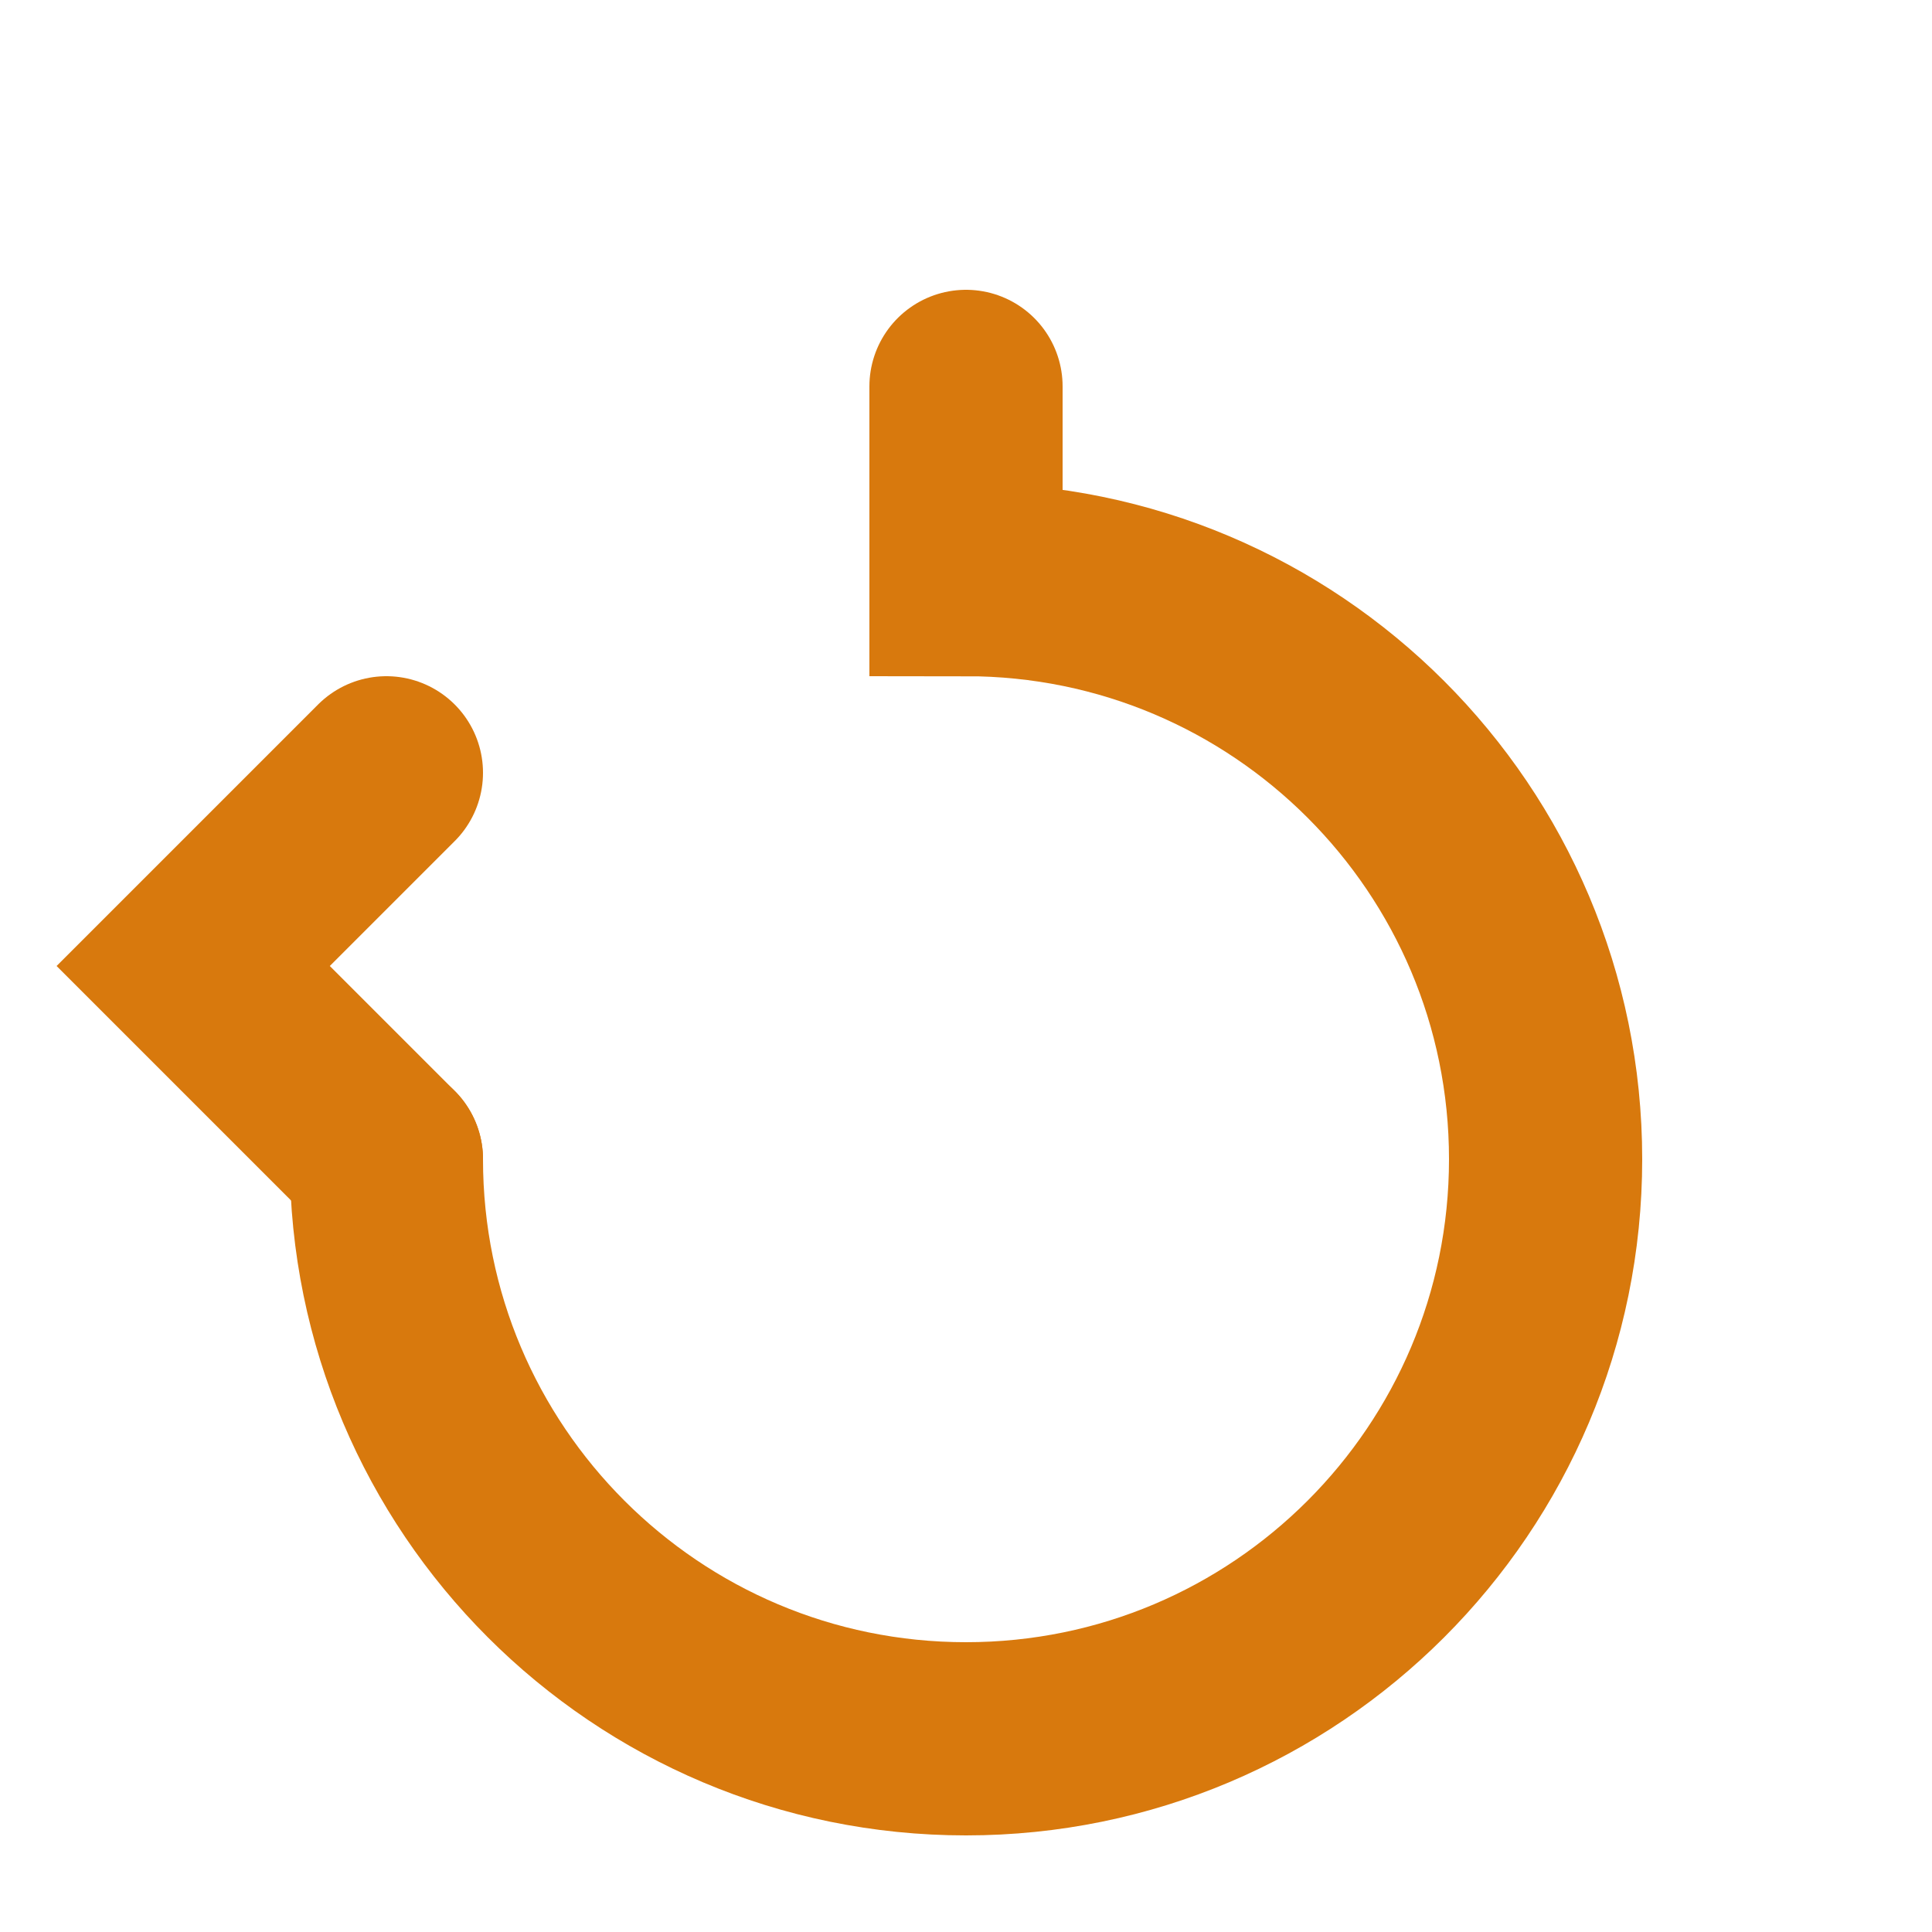
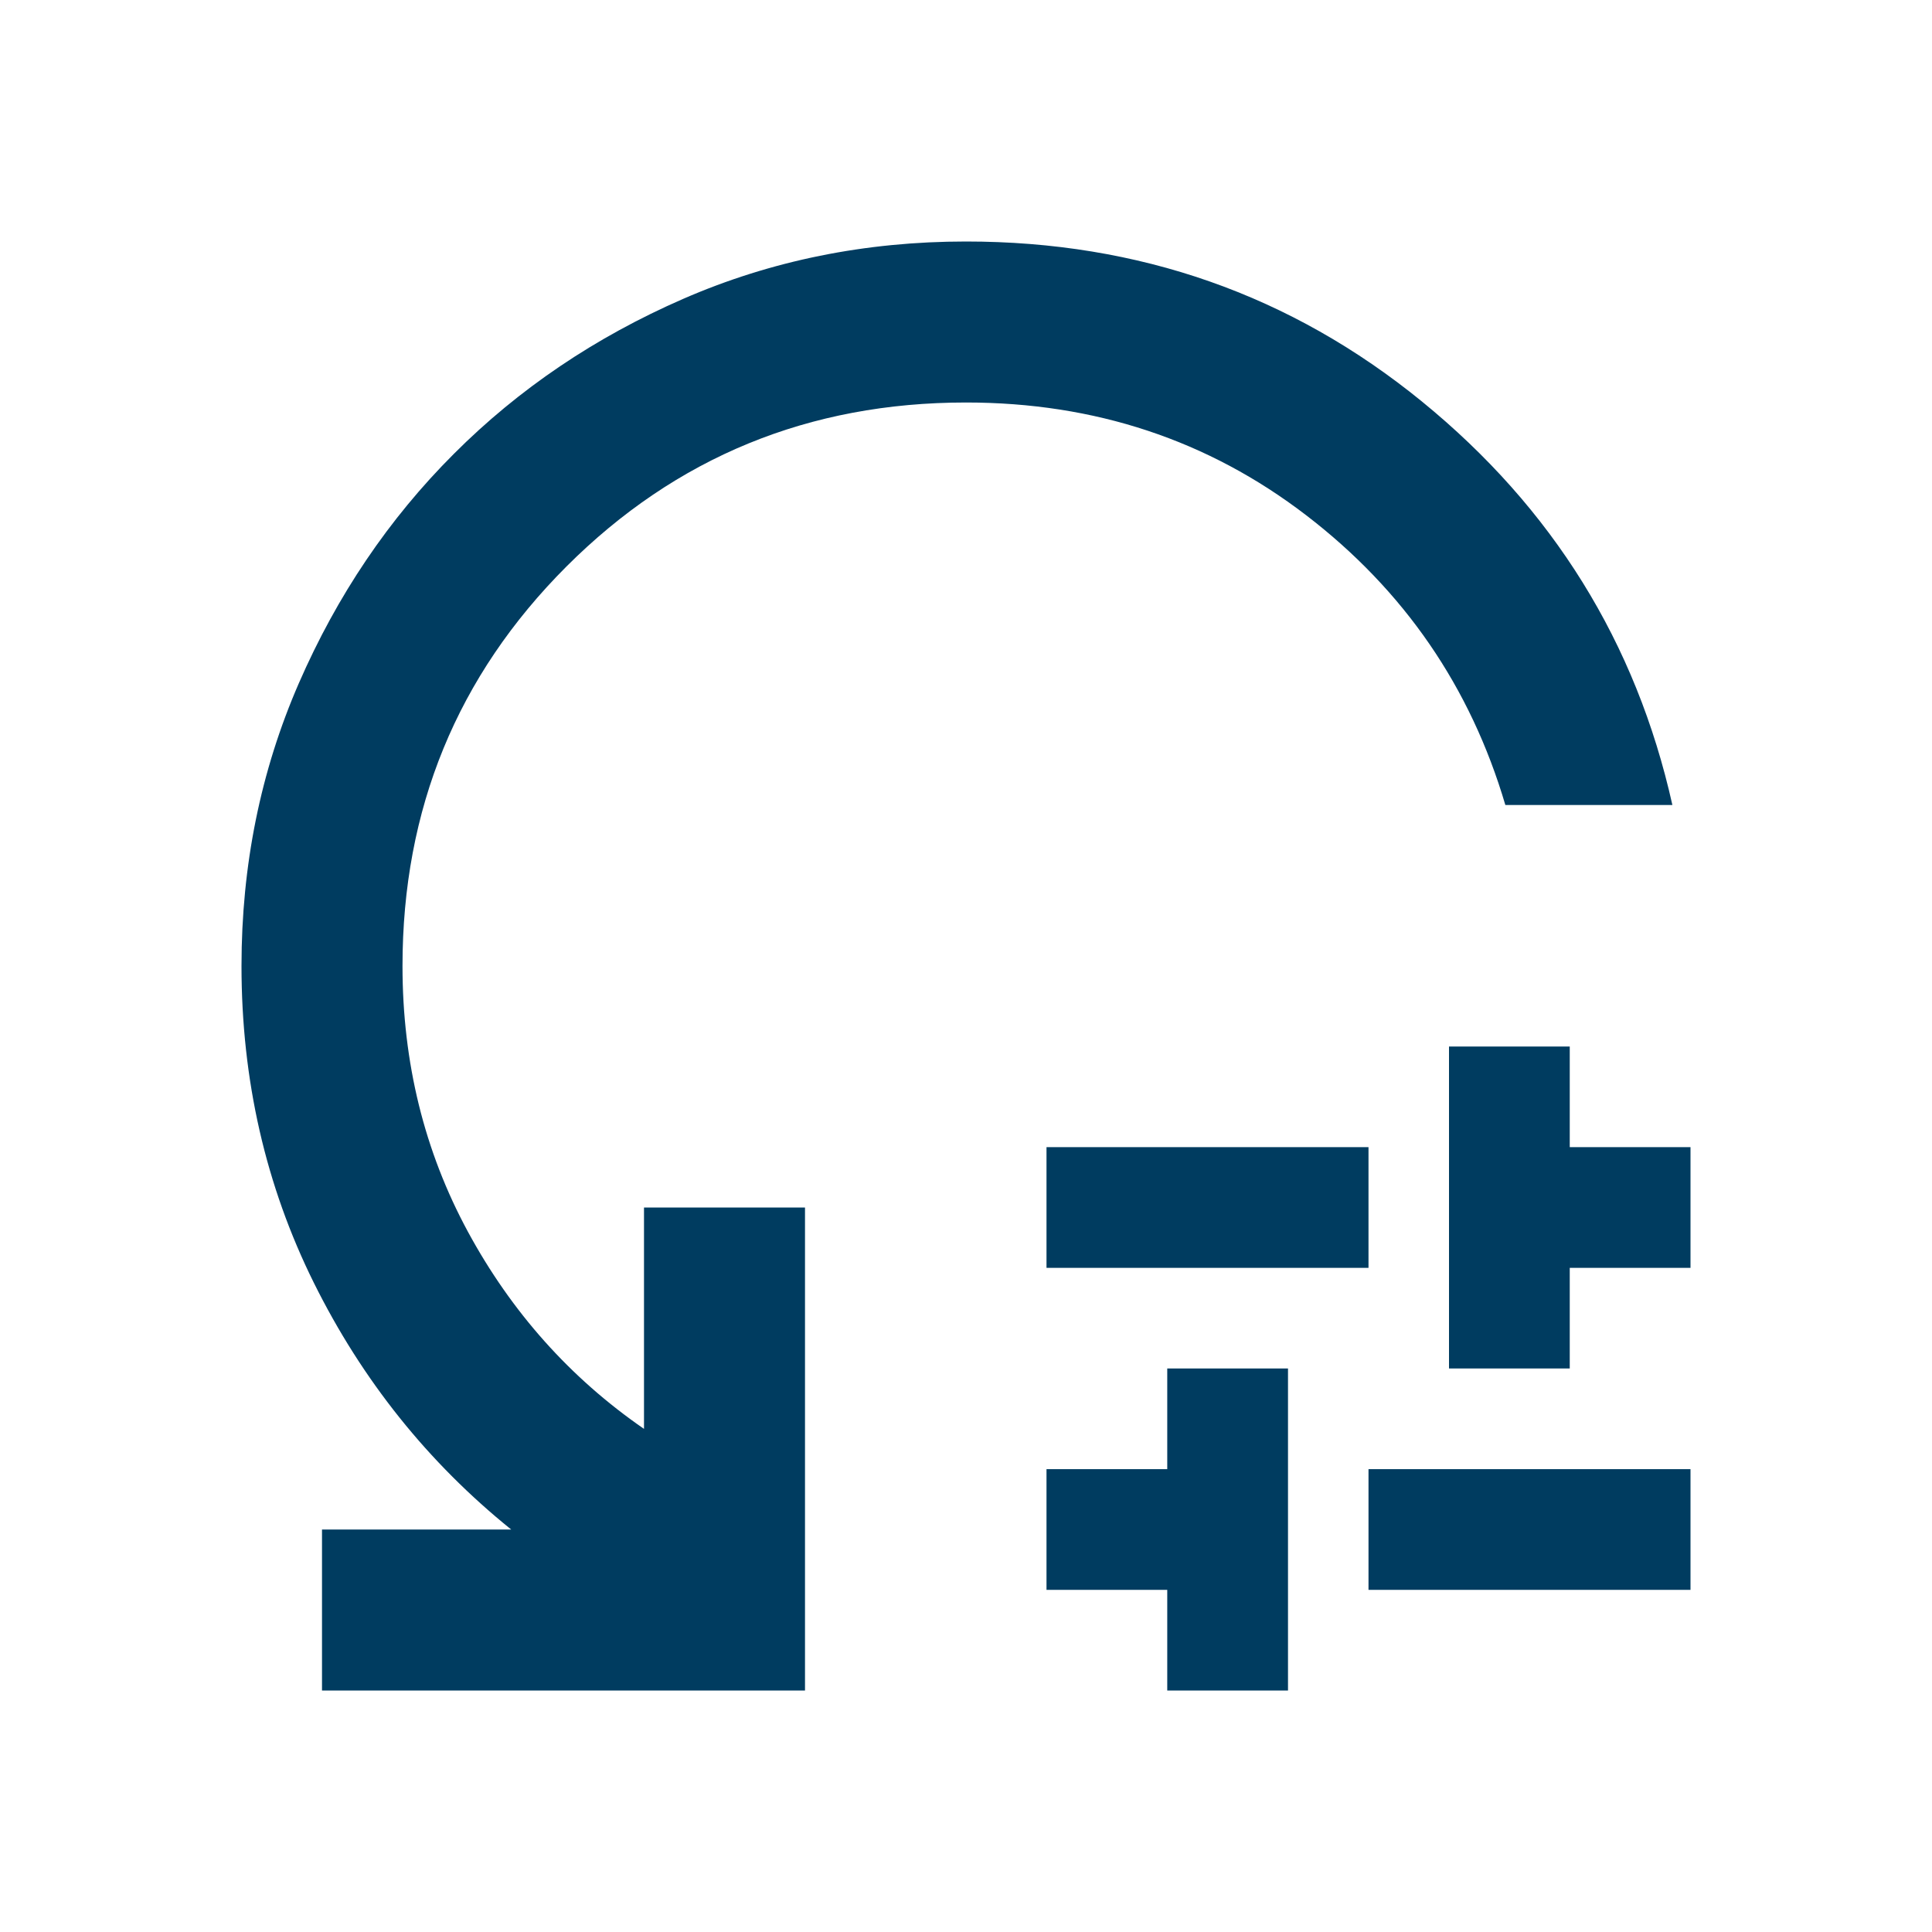
- <svg xmlns="http://www.w3.org/2000/svg" width="20" height="20" fill="none" viewBox="0 0 20 20">
-   <path d="M10 4v2a6 6 0 1 1-6 6" stroke="#D8790D" stroke-width="2" stroke-linecap="round" />
-   <path d="M4 8l-2 2 2 2" stroke="#D8790D" stroke-width="2" stroke-linecap="round" />
+ <svg xmlns="http://www.w3.org/2000/svg" width="24" height="24" viewBox="0 0 24 24" fill="none">
+   <mask id="mask0_9702_2739" style="mask-type:alpha" maskUnits="userSpaceOnUse" x="0" y="0" width="24" height="24">
+     <rect width="24" height="24" fill="#D9D9D9" />
+   </mask>
+   <g mask="url(#mask0_9702_2739)">
+     <path d="M13 15.75V14.25H17V15.75H13ZM14.5 21V19.75H13V18.25H14.5V17H16V21H14.5ZM17 19.75V18.25H21V19.75H17ZM18 17V13H19.5V14.25H21V15.75H19.5V17H18ZM20.775 10H18.7C18.267 8.533 17.442 7.333 16.225 6.4C15.008 5.467 13.6 5 12 5C10.05 5 8.396 5.679 7.037 7.037C5.679 8.396 5 10.05 5 12C5 13.2 5.271 14.3 5.812 15.3C6.354 16.3 7.083 17.117 8 17.75V15H10V21H4V19H6.35C5.317 18.167 4.5 17.146 3.9 15.938C3.3 14.729 3 13.417 3 12C3 10.75 3.237 9.579 3.712 8.488C4.188 7.396 4.829 6.446 5.638 5.638C6.446 4.829 7.396 4.188 8.488 3.712C9.579 3.237 10.75 3 12 3C14.15 3 16.038 3.663 17.663 4.987C19.288 6.312 20.325 7.983 20.775 10Z" fill="#003C60" />
+   </g>
</svg>
